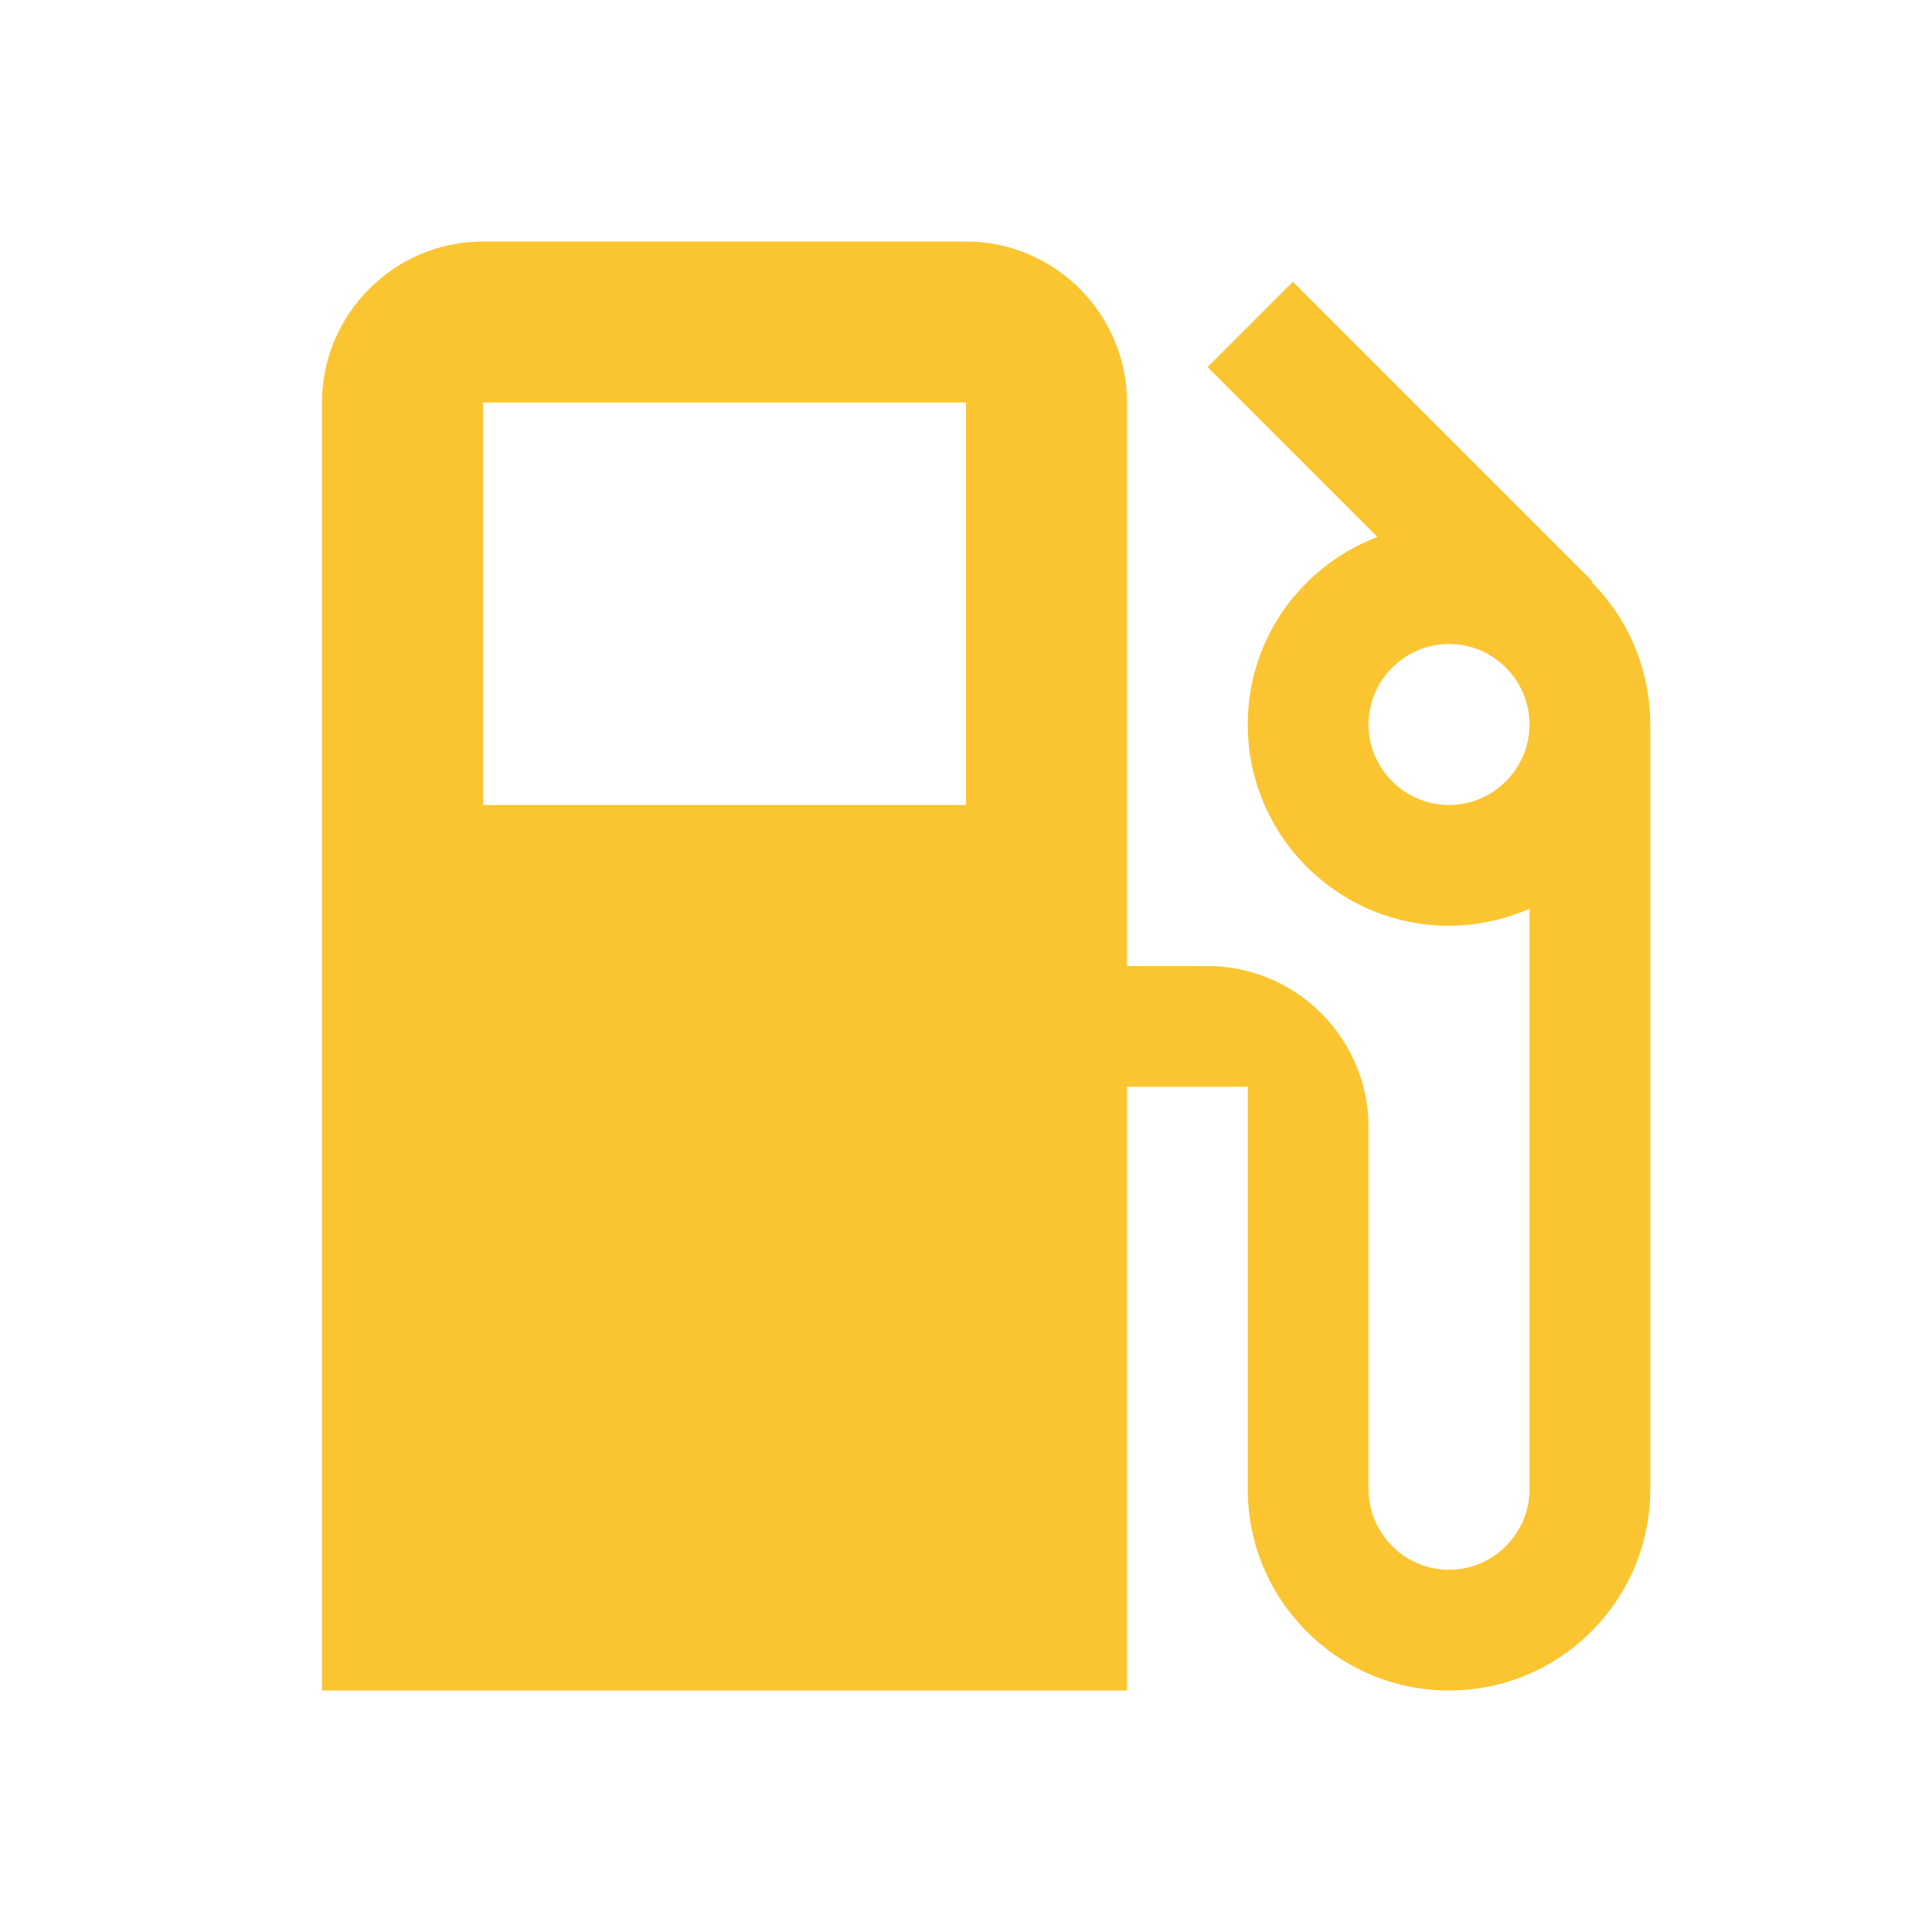
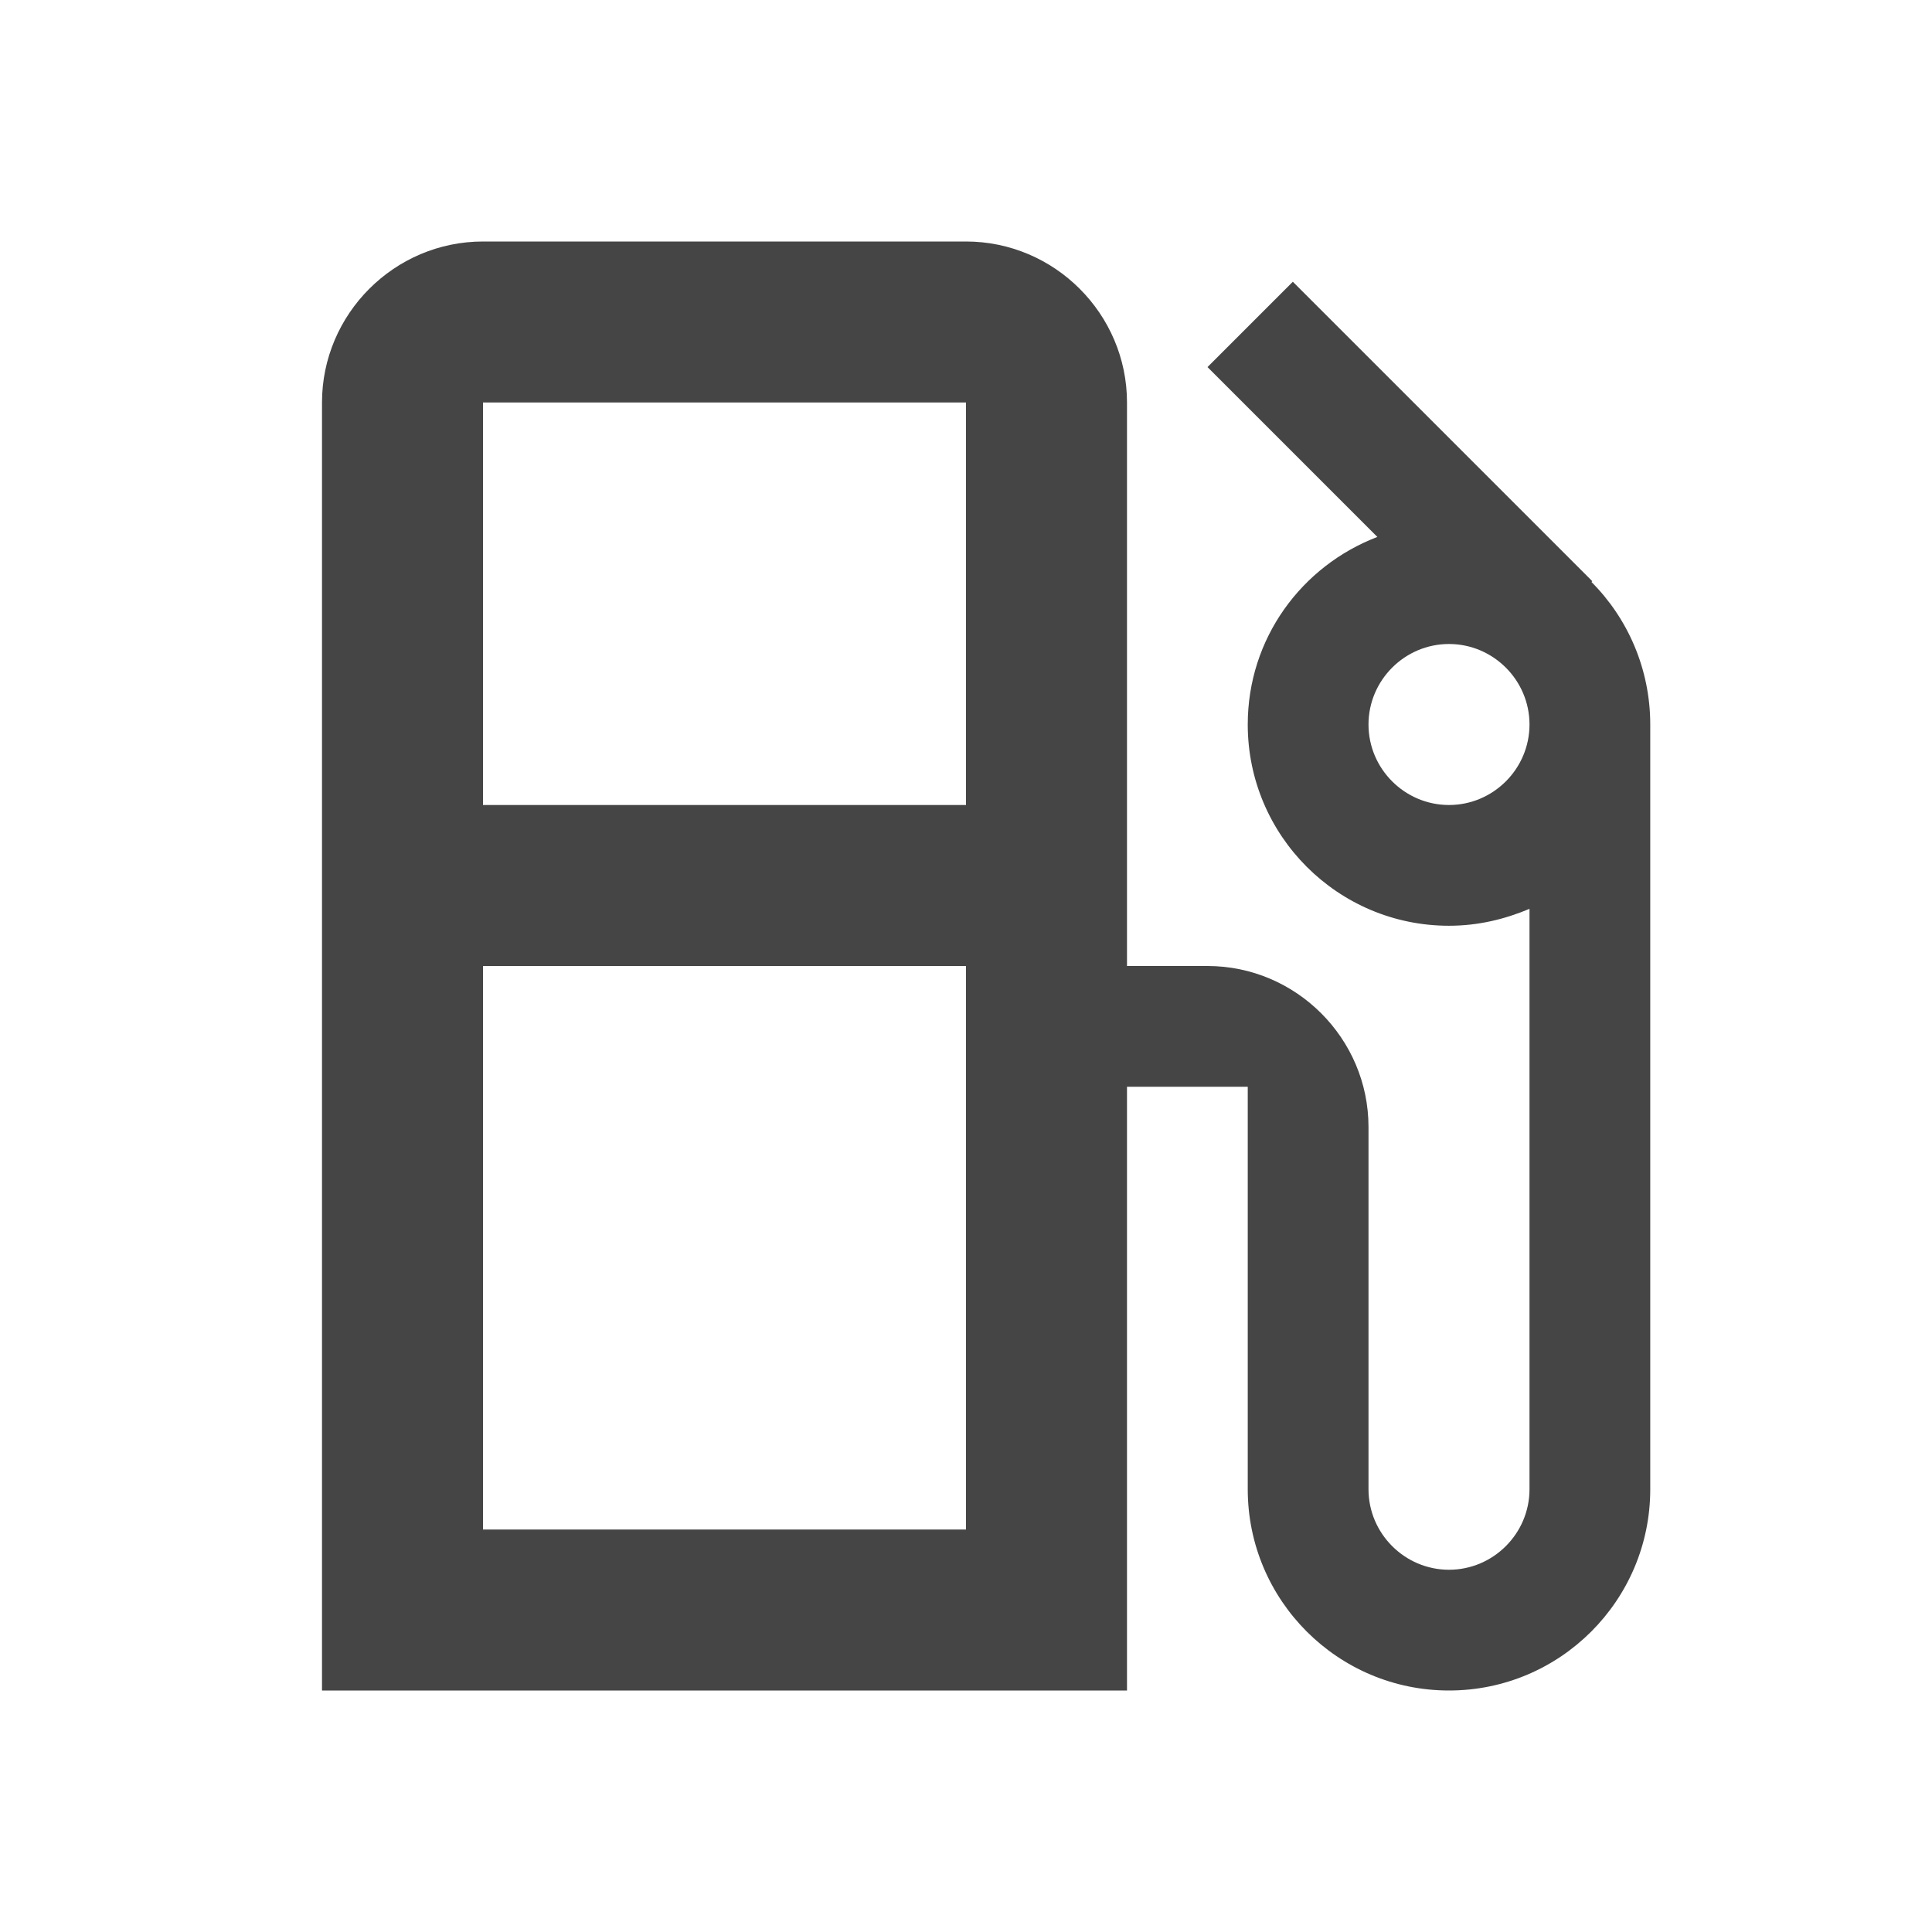
<svg xmlns="http://www.w3.org/2000/svg" height="24" viewBox="0 0 24 24" width="24">
-   <path d="M0 0h24v24H0z" fill="none" />
-   <path d="M19.77 7.23l.01-.01-3.72-3.72L15 4.56l2.11 2.11c-.94.36-1.61 1.26-1.61 2.33 0 1.38 1.12 2.5 2.5 2.5.36 0 .69-.08 1-.21v7.21c0 .55-.45 1-1 1s-1-.45-1-1V14c0-1.1-.9-2-2-2h-1V5c0-1.1-.9-2-2-2H6c-1.1 0-2 .9-2 2v16h10v-7.5h1.5v5c0 1.38 1.12 2.5 2.5 2.5s2.5-1.12 2.5-2.5V9c0-.69-.28-1.32-.73-1.77zM12 10H6V5h6v5zm6 0c-.55 0-1-.45-1-1s.45-1 1-1 1 .45 1 1-.45 1-1 1z" fill="#fbc531" />
+   <path d="M0 0h24v24H0V0z" fill="none" />
+   <path d="M19.77 7.23l.01-.01-3.72-3.72L15 4.56l2.11 2.11c-.94.36-1.61 1.26-1.61 2.33 0 1.38 1.12 2.5 2.5 2.5.36 0 .69-.08 1-.21v7.21c0 .55-.45 1-1 1s-1-.45-1-1V14c0-1.1-.9-2-2-2h-1V5c0-1.1-.9-2-2-2H6c-1.1 0-2 .9-2 2v16h10v-7.5h1.5v5c0 1.38 1.12 2.5 2.5 2.5s2.5-1.12 2.5-2.5V9c0-.69-.28-1.32-.73-1.77zM12 13.5V19H6v-7h6v1.5zm0-3.5H6V5h6v5zm6 0c-.55 0-1-.45-1-1s.45-1 1-1 1 .45 1 1-.45 1-1 1z" fill="#454545" />
</svg>
